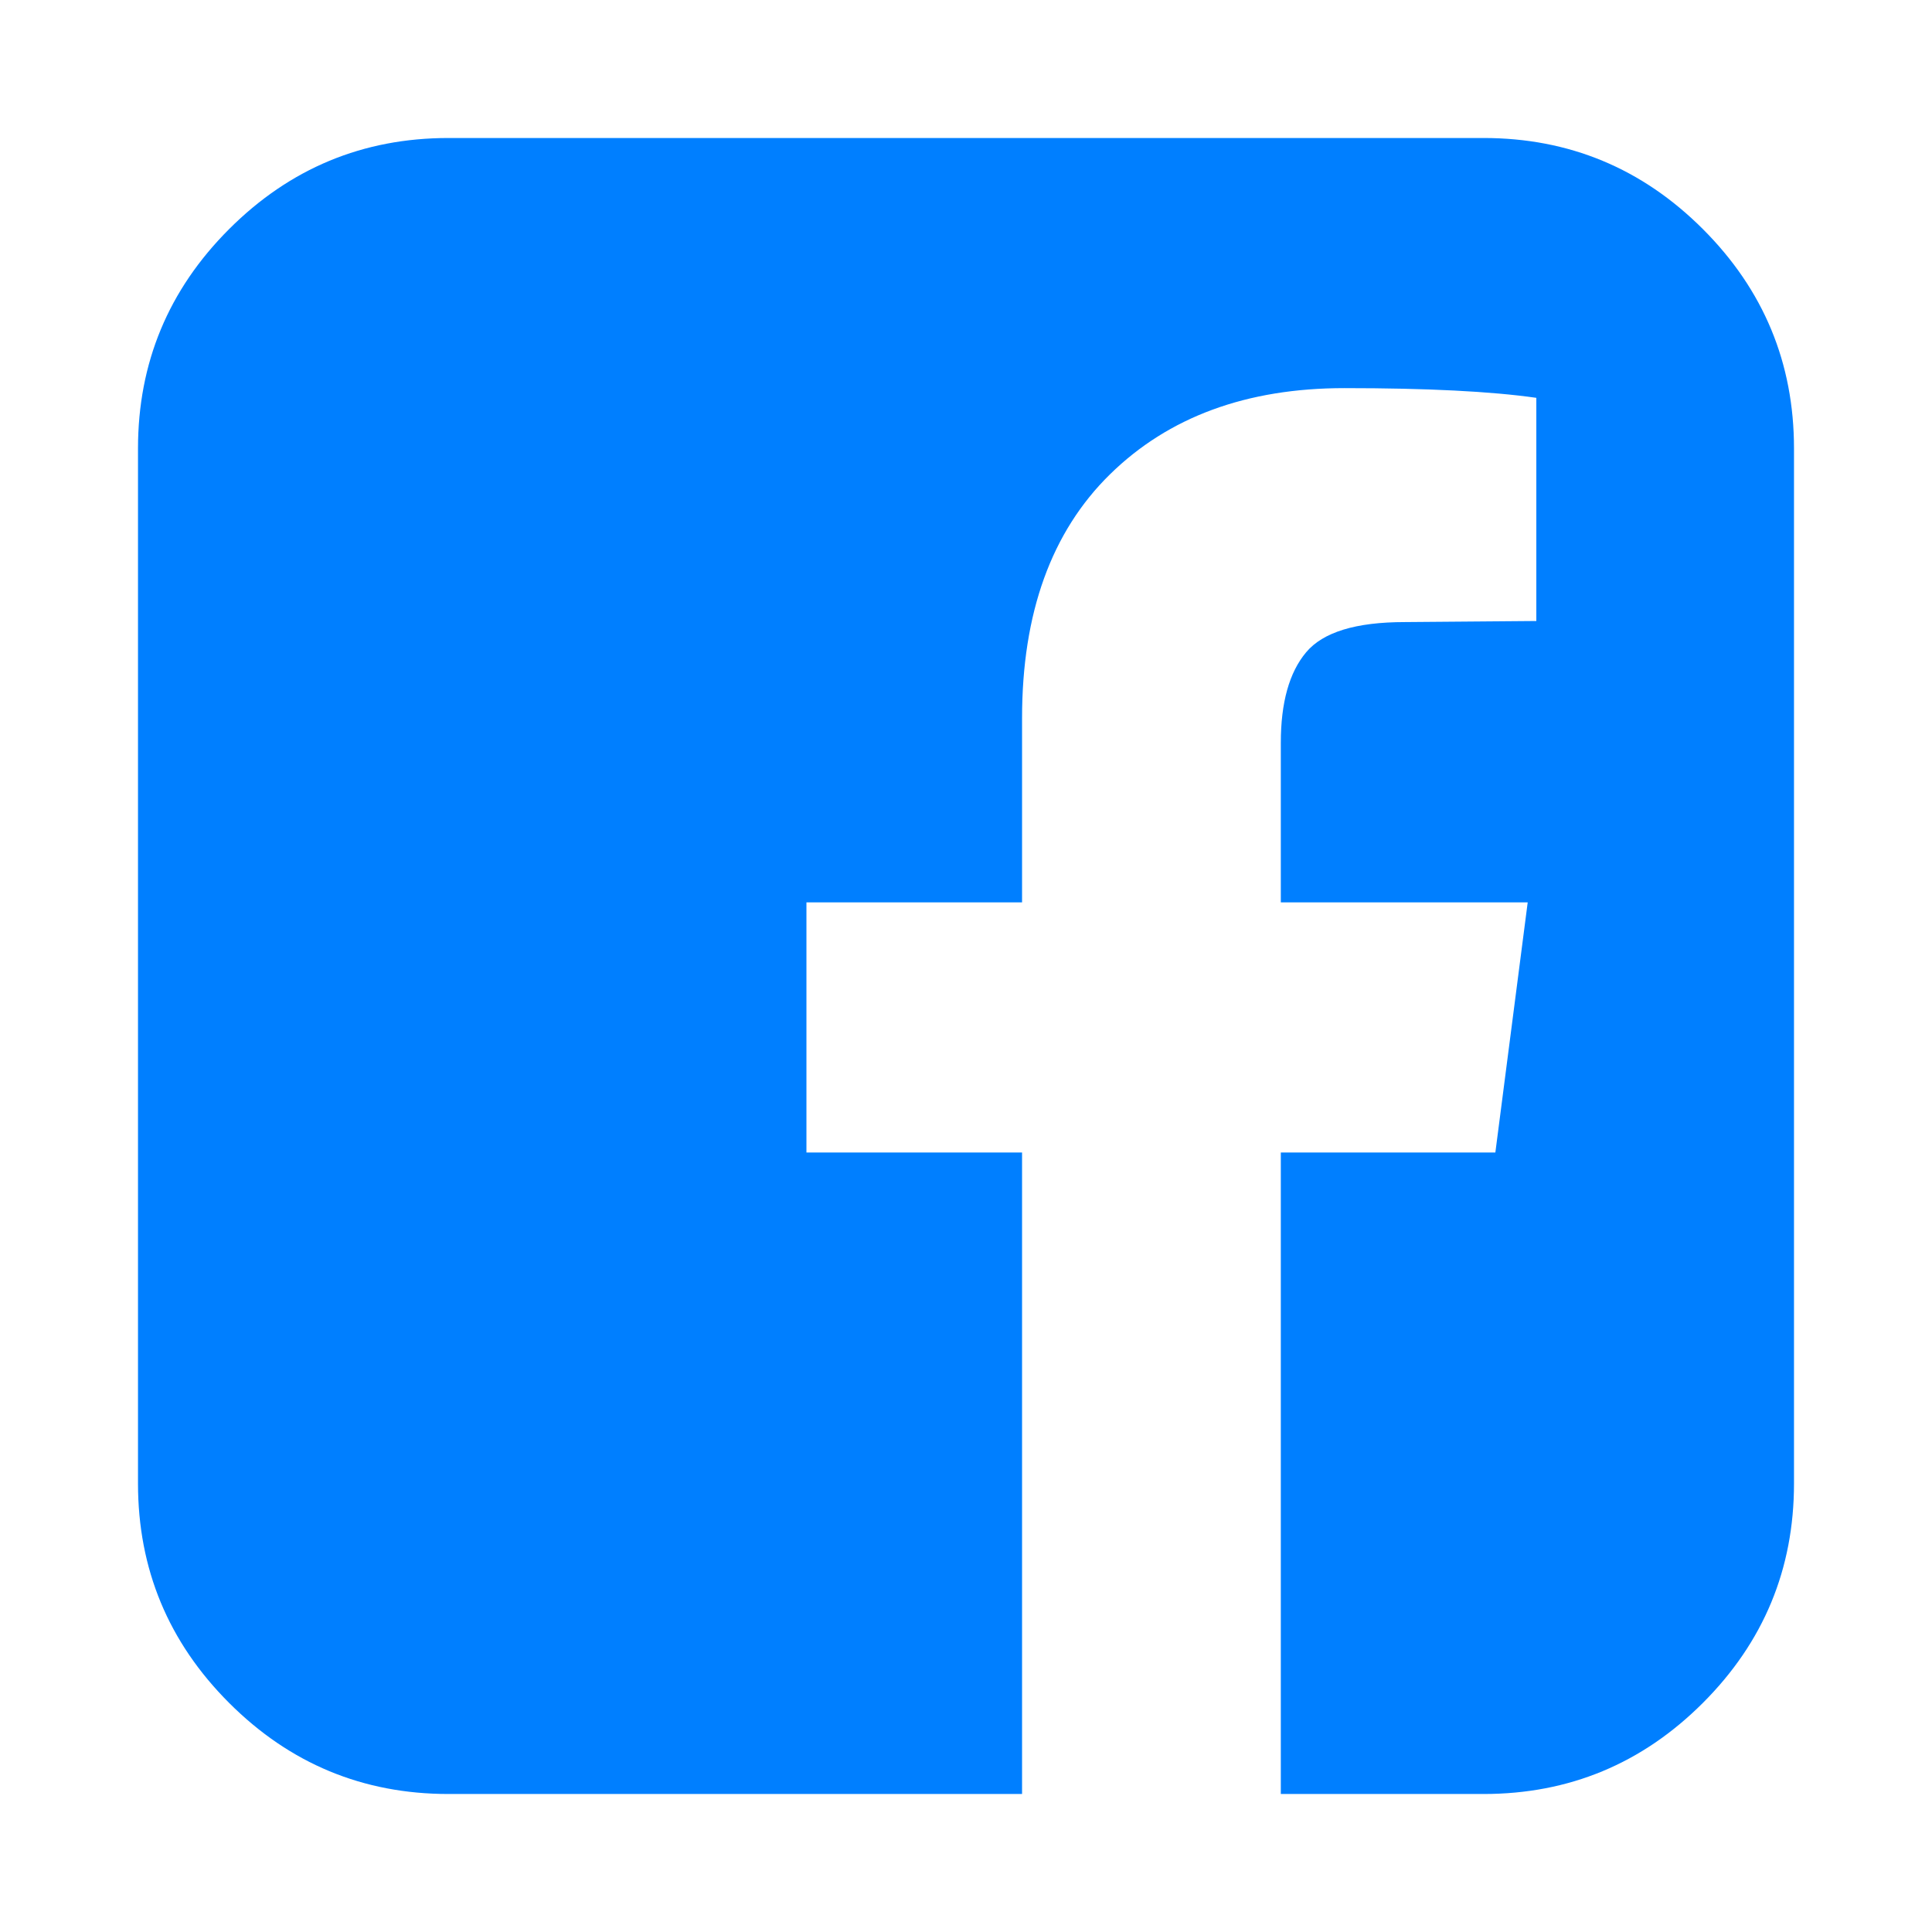
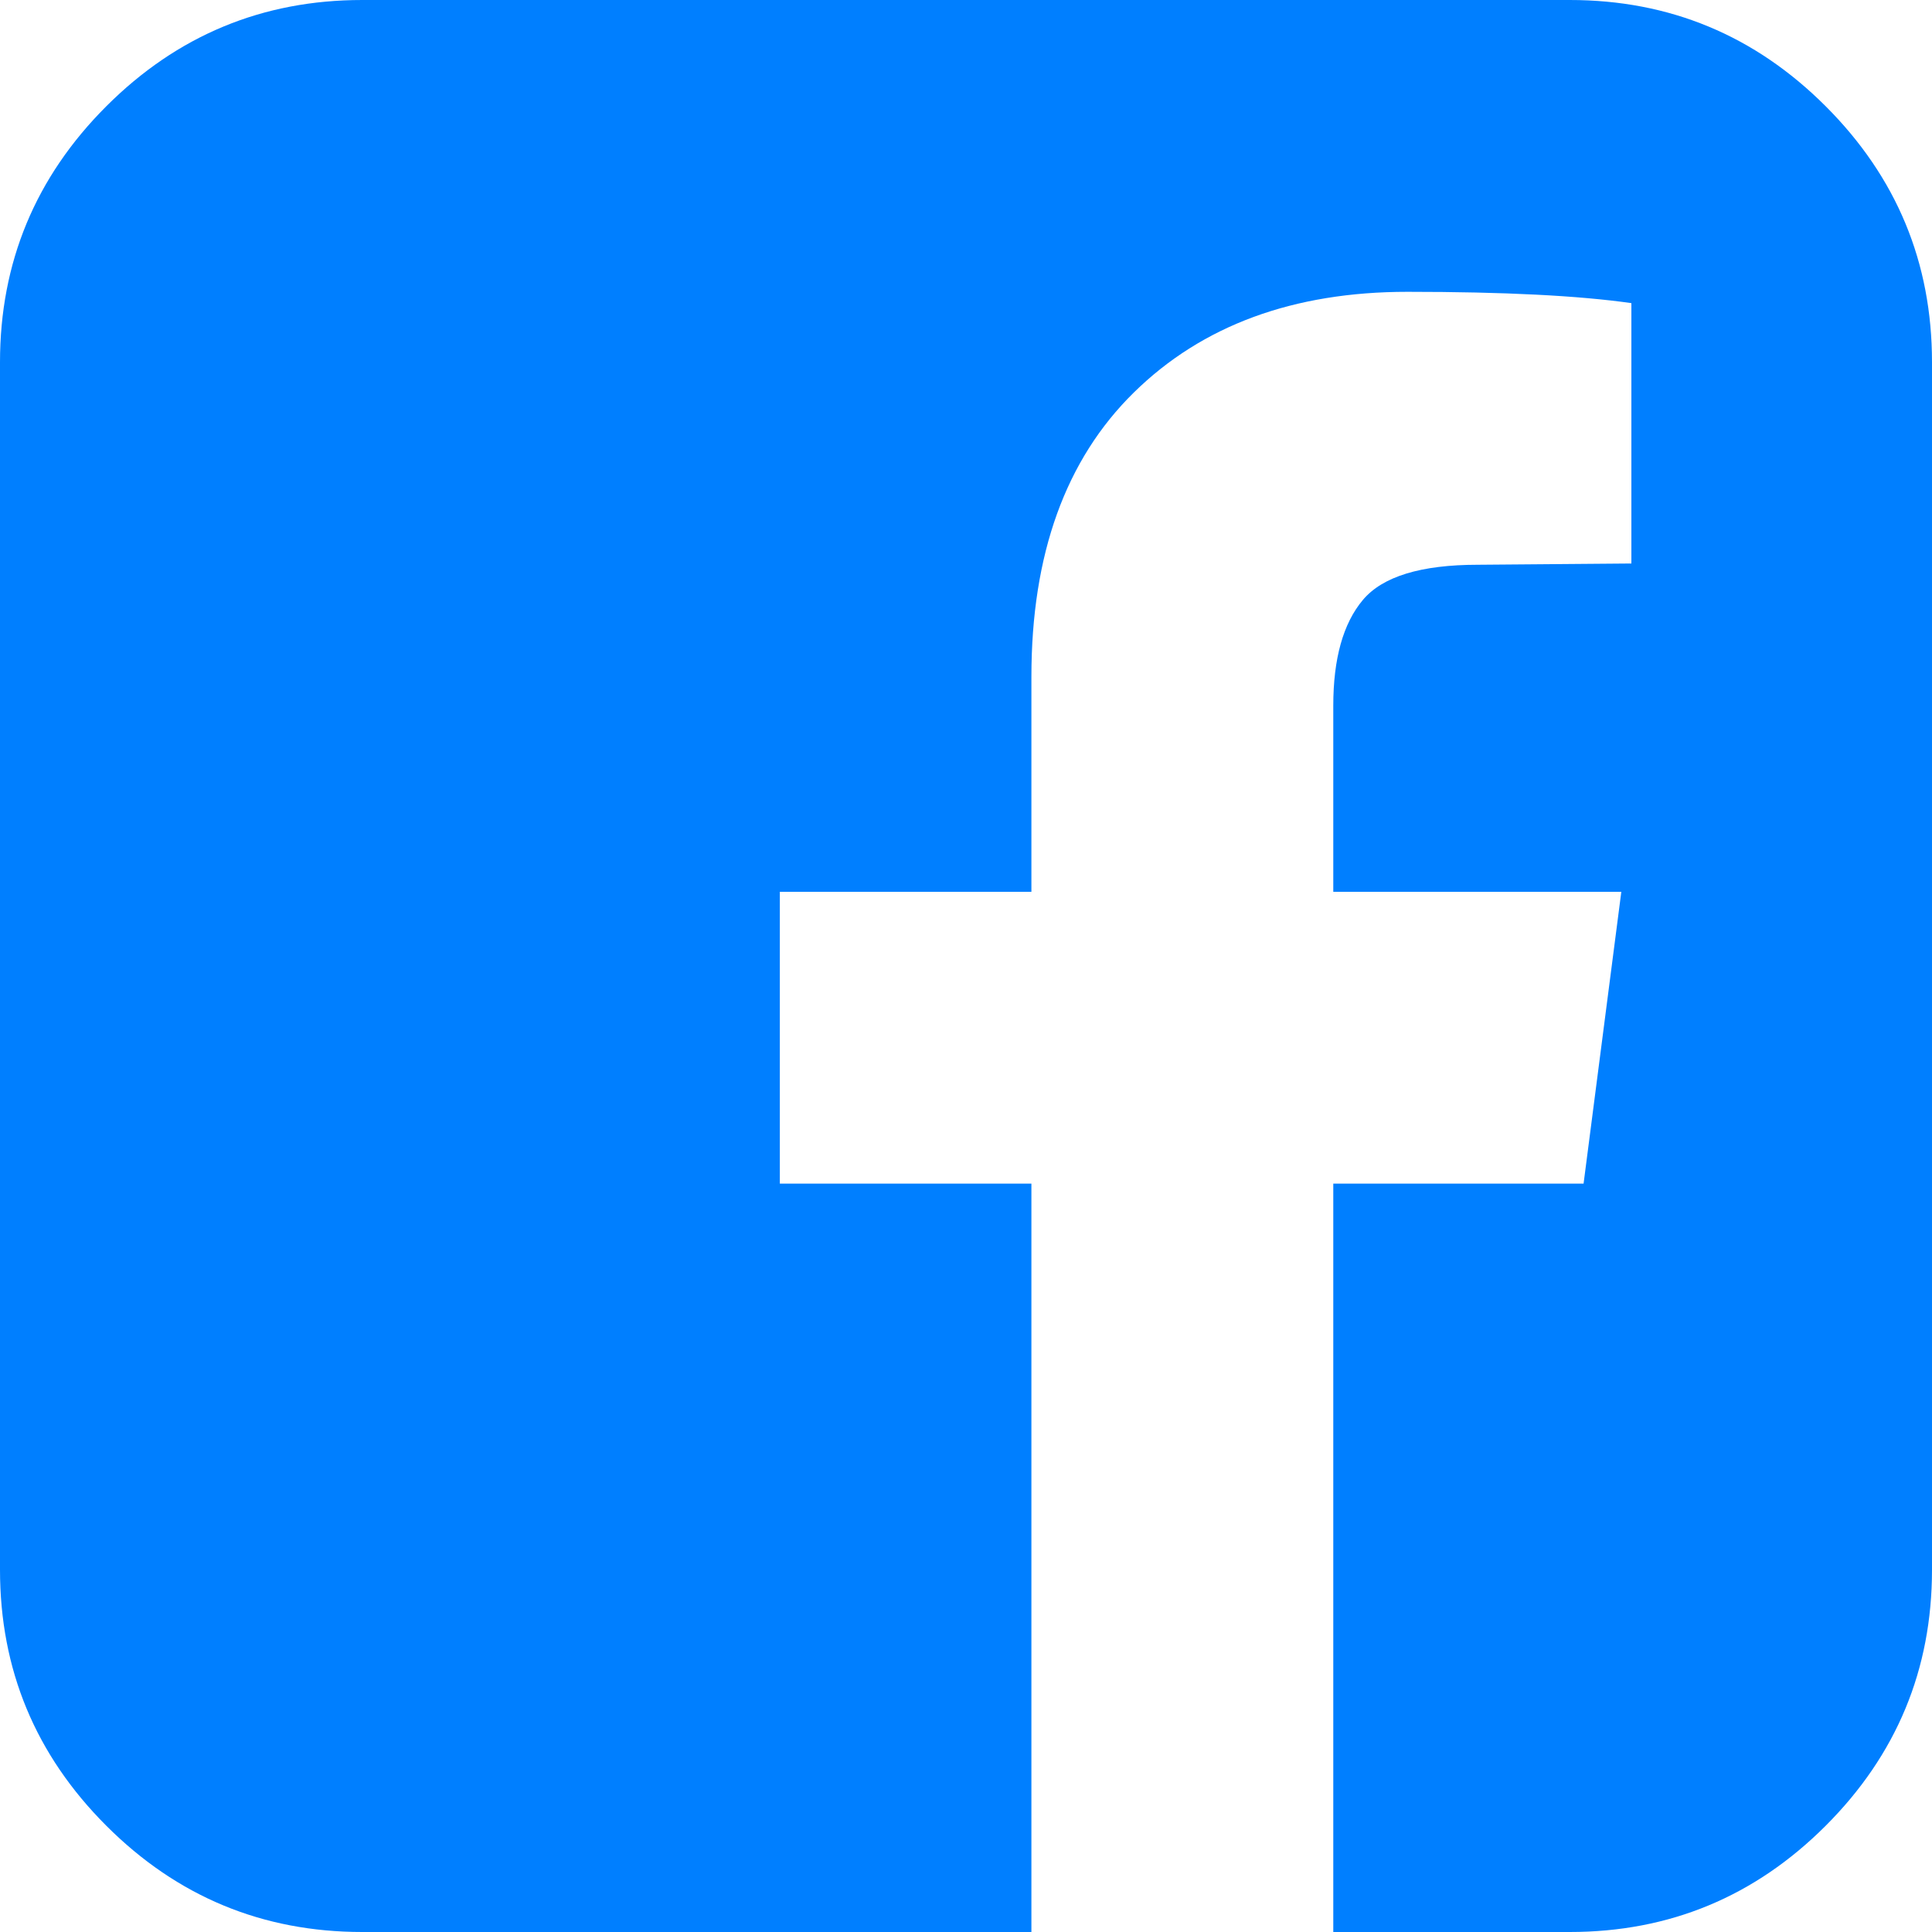
- <svg xmlns="http://www.w3.org/2000/svg" viewBox="0 0 1792 1792" id="Facebook">
+ <svg xmlns="http://www.w3.org/2000/svg" id="Facebook" viewBox="128 128 1536 1536">
  <path d="M1376 128q119 0 203.5 84.5T1664 416v960q0 119-84.5 203.5T1376 1664h-188v-595h199l30-232h-229V689q0-56 23.5-84t91.5-28l122-1V369q-63-9-178-9-136 0-217.5 80T948 666v171H748v232h200v595H416q-119 0-203.5-84.5T128 1376V416q0-119 84.5-203.5T416 128h960z" fill="#007fff" class="color000000 svgShape" />
</svg>
